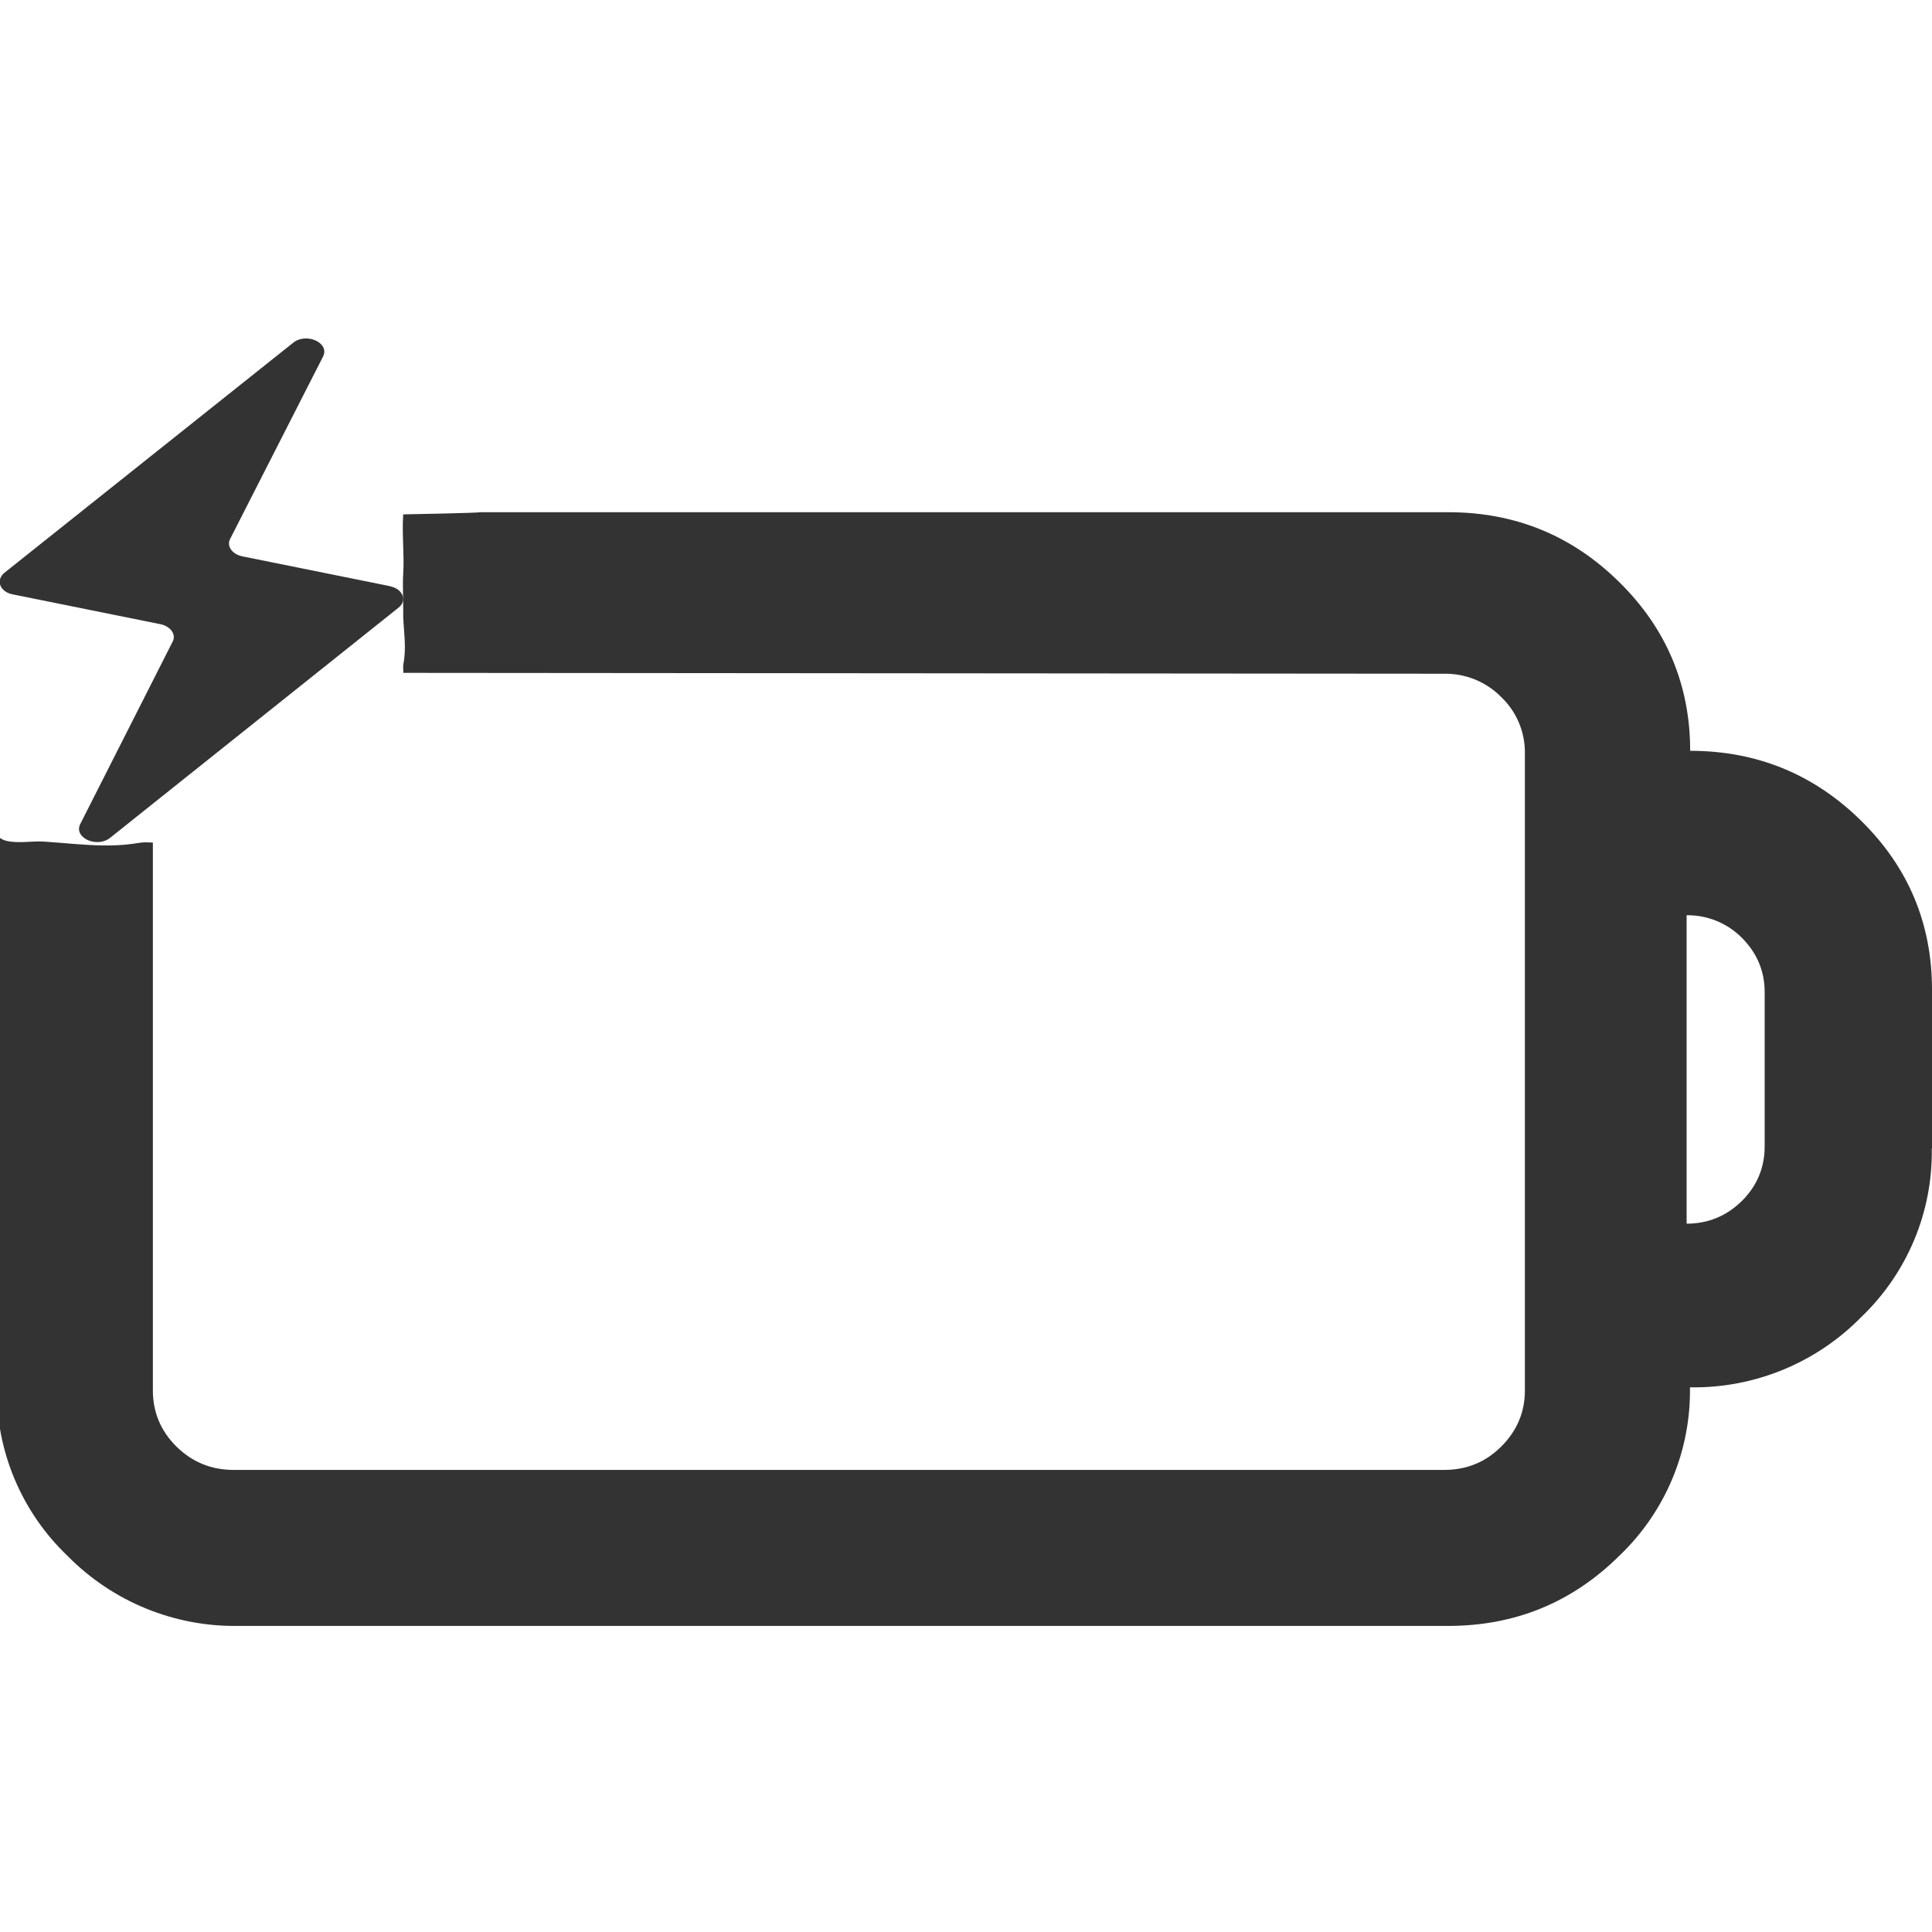
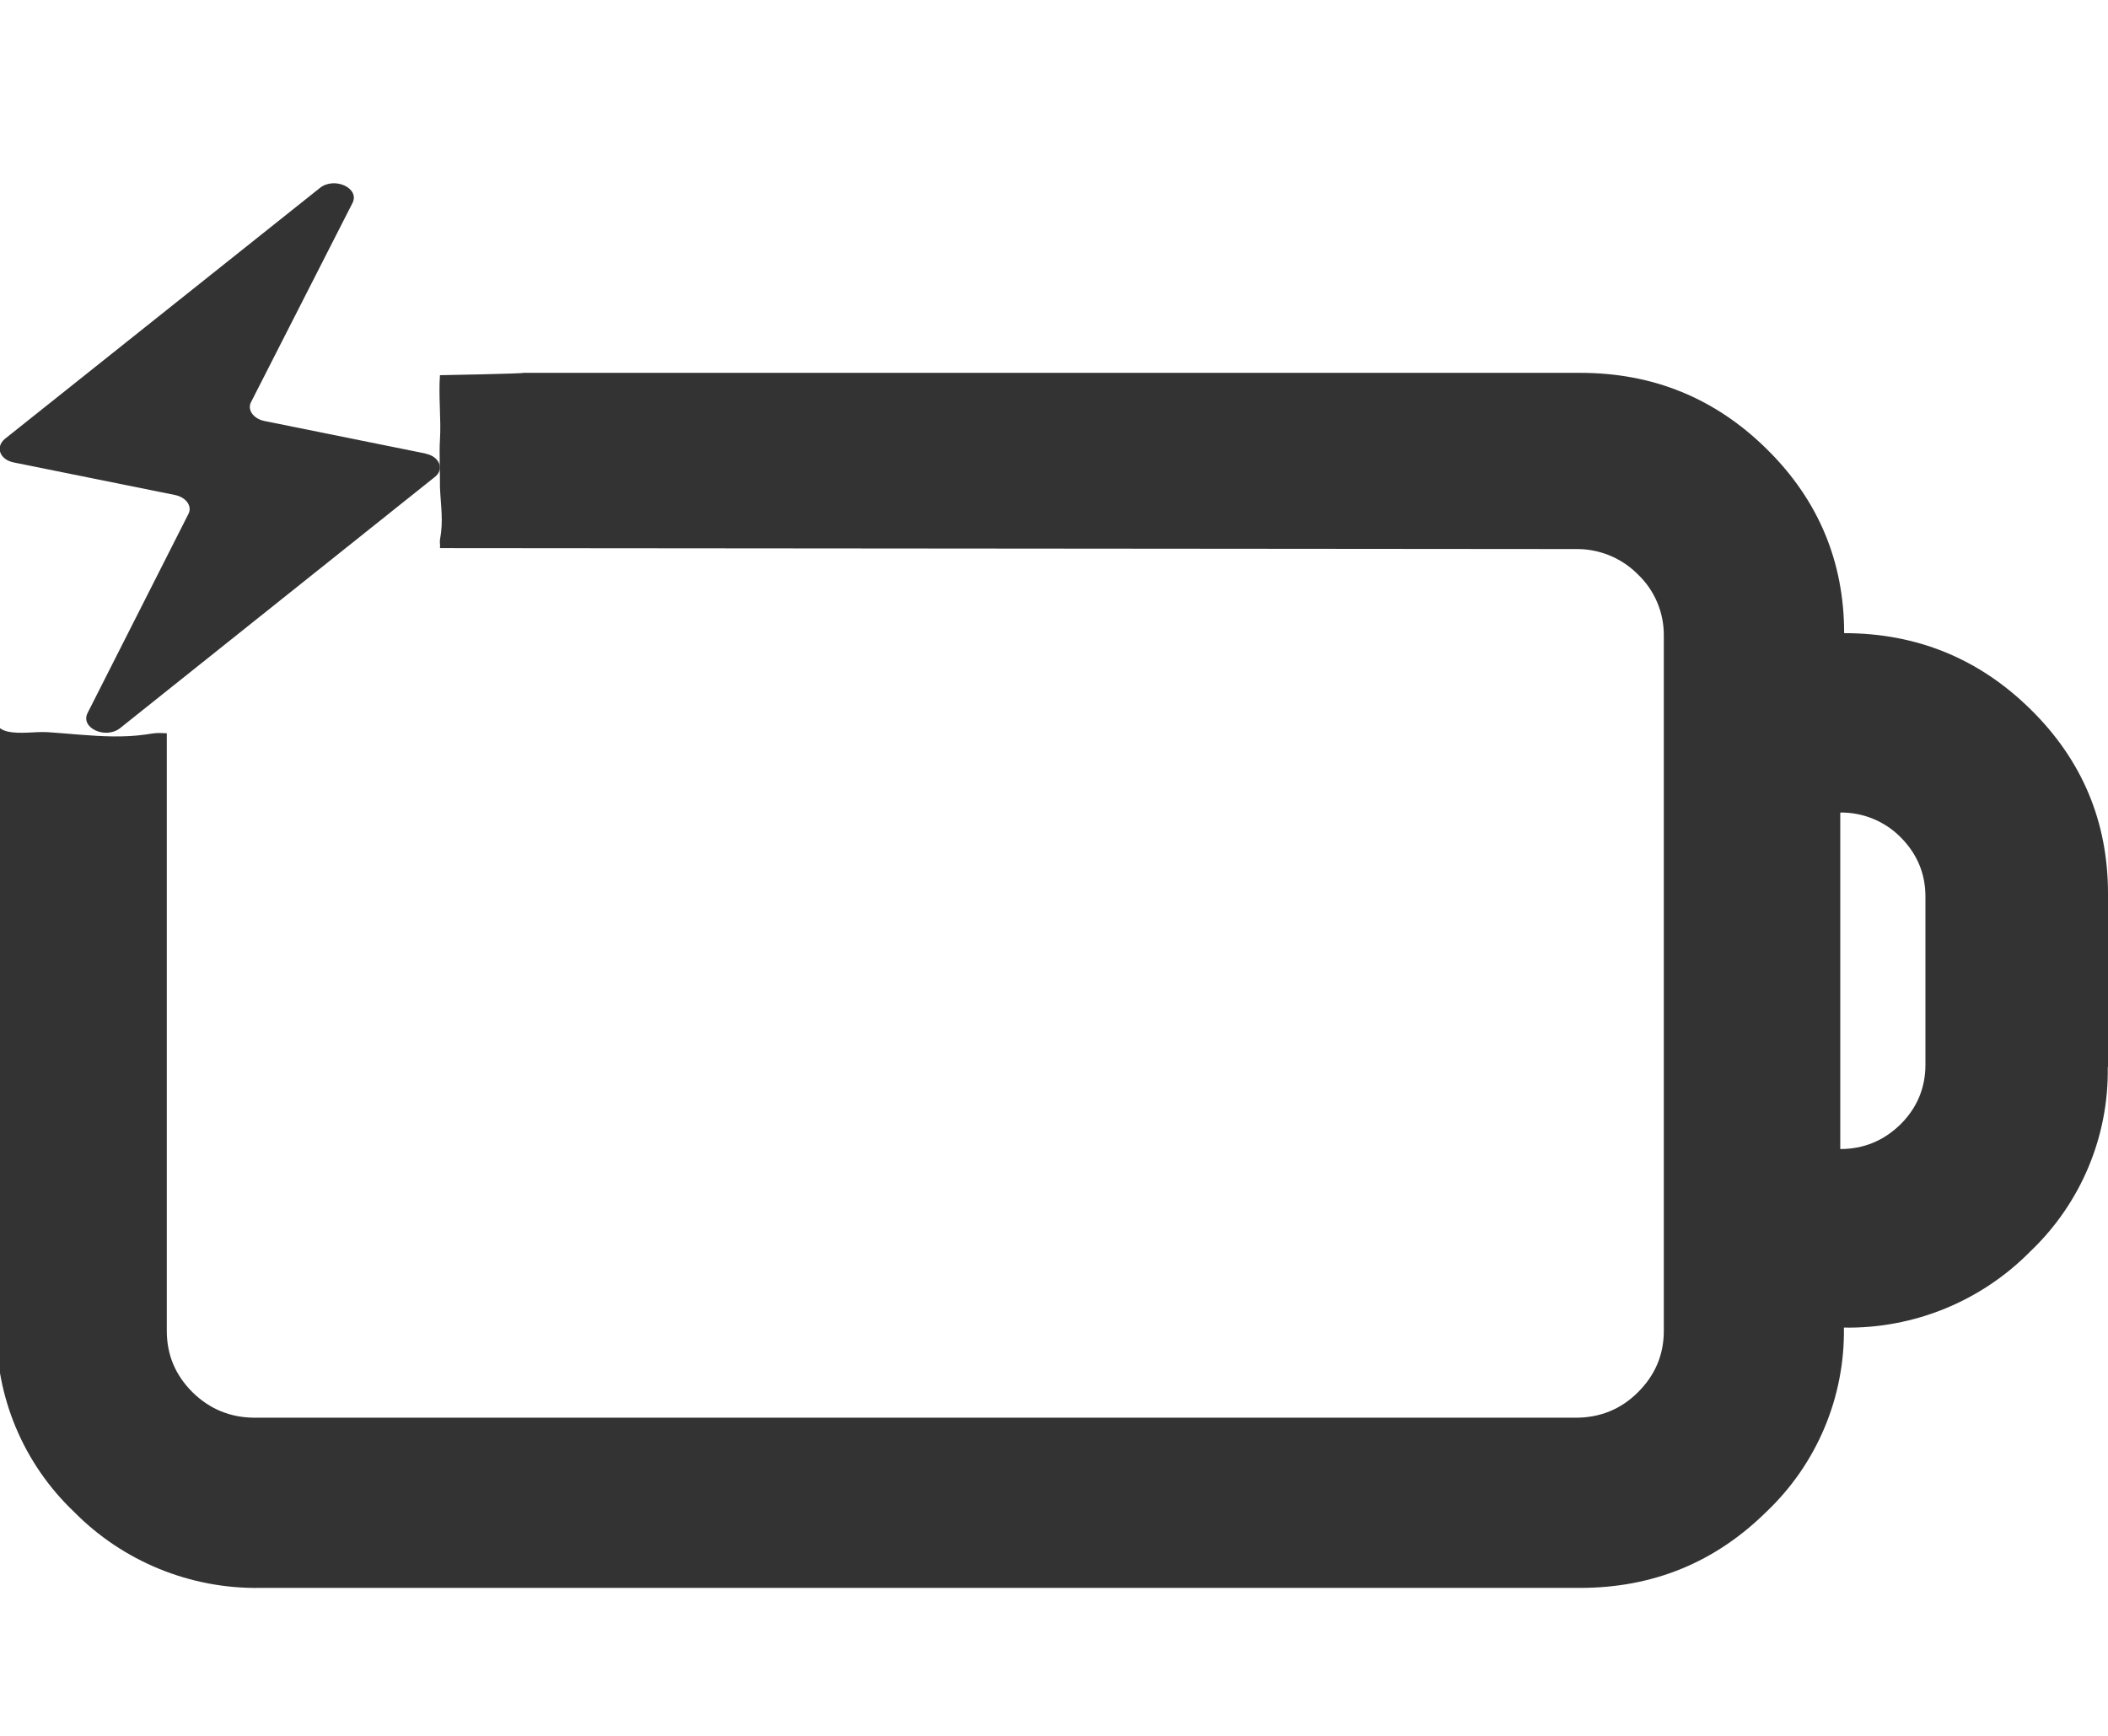
- <svg xmlns="http://www.w3.org/2000/svg" id="_图层_1" data-name="图层_1" version="1.1" viewBox="0 0 1792 1224" width="35" height="35">
+ <svg xmlns="http://www.w3.org/2000/svg" id="_图层_1" data-name="图层_1" version="1.1" viewBox="0 0 1792 1224" width="17" height="14">
  <defs>
    <style>
      .st0 {
        fill: #333;
      }

      .st1, .st2, .st3 {
        display: none;
      }

      .st2 {
        fill: #ed333b;
      }

      .st4, .st3 {
        fill: #ff7800;
      }
    </style>
  </defs>
  <path class="st0" d="M1792,781.2v-147.4c0-61-21.9-113.4-65.7-156.5-43.8-43.2-96.8-64.9-158.6-64.9,0-60.9-22-113.4-65.7-156.4-43.8-43.3-96.7-64.9-158.6-64.9H444.9c.4.7-70.9,2-70.9,2-1.3,17.7,1.1,37.8,0,55-.7,10.4.2,29.5,0,40,.7,16.8,3.1,28.5,0,45-.3,3.8.4,3.2,0,7l965.5.8c19.9-.3,39,7.5,52.9,21.6,14.3,13.6,22.2,32.5,22,52.2v590.9c0,20.4-7.4,37.6-22,52.2-14.6,14.5-32.2,21.6-52.9,21.6H216.7c-20.7,0-38.3-7.2-53-21.6-14.6-14.5-21.9-31.8-21.9-52.2v-508.1c-2.1,0-4.2-.2-6.3-.2-4.1-.1-7.9.8-11.9,1.3-9.1,1.3-18.2,1.7-27.4,1.6-18.5-.2-36.9-2.4-55.4-3.6-11.3-.7-23.5,1.9-34.5-.6-4-.9-7-2.9-9.3-5.5v512.4c-.8,59,23,115.6,65.7,156.3,41.7,42.4,99.1,65.9,158.6,64.9h1121.9c61.9,0,114.8-21.6,158.6-64.9,42.8-40.7,66.6-97.4,65.7-156.4,59.6,1,116.9-22.5,158.6-64.9,42.8-40.8,66.6-97.5,65.7-156.5ZM1636.8,779.3c0,19.7-7.1,36.7-21.2,50.7-14.2,13.9-31.3,21-51.2,21v-286.1c19.2-.2,37.7,7.3,51.2,20.9,14.1,14.1,21.2,31,21.2,50.5v142.9Z" />
  <path class="st0" d="M361.8,259.7l-137.2-27.7c-9.3-2-14.7-9.6-11.1-16.2l86.2-169.2c6.2-12.5-15.1-22.4-27.5-12.9L4.2,247.2c-8.4,6.9-4.4,17.8,7.6,20.1l137.2,27.7c9.3,2,14.7,9.6,11.1,16.2l-85.7,169.2c-6.2,12.5,15.1,22.4,27.5,12.9l267.4-213.4c8.9-6.6,4.4-17.8-7.6-20.1Z" />
  <g class="st1">
    <path class="st4" d="M1344.2,195c61.8,0,114.6,21.5,158.3,64.7,43.7,42.9,65.6,95.1,65.6,155.8,61.7,0,114.6,21.6,158.3,64.7,43.7,42.9,65.6,95.1,65.6,155.9v146.9c.9,58.8-22.9,115.3-65.6,155.9-41.6,42.3-98.9,65.6-158.3,64.7.8,58.8-22.9,115.2-65.6,155.8-43.7,43.1-96.5,64.7-158.3,64.7H224.9c-59.4,1-116.7-22.4-158.3-64.7C24,1118.7.2,1062.3,1,1003.6V415.5c0-60.6,21.8-112.9,65.6-155.8,41.6-42.3,98.9-65.7,158.3-64.7h1119.4ZM1345.6,339.1H225.4c-20.6,0-38.2,7.1-52.9,21.6-14.2,13.6-22.1,32.4-21.9,52v588.6c0,20.3,7.3,37.5,21.9,52,14.7,14.4,32.3,21.6,52.9,21.6h1120.2c20.7,0,38.2-7.1,52.8-21.6,14.5-14.5,21.9-31.7,21.9-52V412.6c.2-19.6-7.7-38.4-21.9-52-13.9-14.1-33-21.9-52.8-21.6ZM1570,564.8v285c19.9,0,36.9-7.1,51.1-20.9,14-14,21.1-30.8,21.1-50.5v-142.4c0-19.5-7.1-36.3-21.1-50.3-13.5-13.6-32-21.1-51.1-20.9h0Z" />
  </g>
  <rect class="st2" x="686" y="384.8" width="165" height="666" rx="82.5" ry="82.5" transform="translate(549.1 -310.6) rotate(34.9)" />
  <rect class="st1" x="558" y="428" width="180" height="574" rx="90" ry="90" />
  <rect class="st1" x="1163" y="428" width="153" height="574" rx="76.5" ry="76.5" />
  <rect class="st2" x="657.8" y="360.6" width="180" height="717.2" rx="90" ry="90" transform="translate(-289.7 711.3) rotate(-43.4)" />
  <polygon class="st1" points="466.3 431.6 466.3 1002.7 234.1 1002.7 234.1 431.7 466.3 431.7 466.3 431.6" />
  <polygon class="st1" points="760.3 431.6 760.3 1002.7 528.2 1002.7 528.2 431.7 760.2 431.7 760.3 431.6" />
  <polygon class="st1" points="1049.2 431.6 1049.2 1002.7 817 1002.7 817 431.7 1049.1 431.7 1049.2 431.6" />
  <polygon class="st1" points="1338 431.6 1338 1002.7 1105.9 1002.7 1105.9 431.7 1338 431.7 1338 431.6" />
  <path class="st3" d="M726.5,824h0c-41.7,0-75.5-33.8-75.5-75.5l-1-350.5s34.8,2,76.5,2h0c41.7,0,75.5-2,75.5-2v350.5c0,41.7-33.8,75.5-75.5,75.5Z" />
  <ellipse class="st3" cx="726.5" cy="953.5" rx="75.5" ry="74.5" />
</svg>
